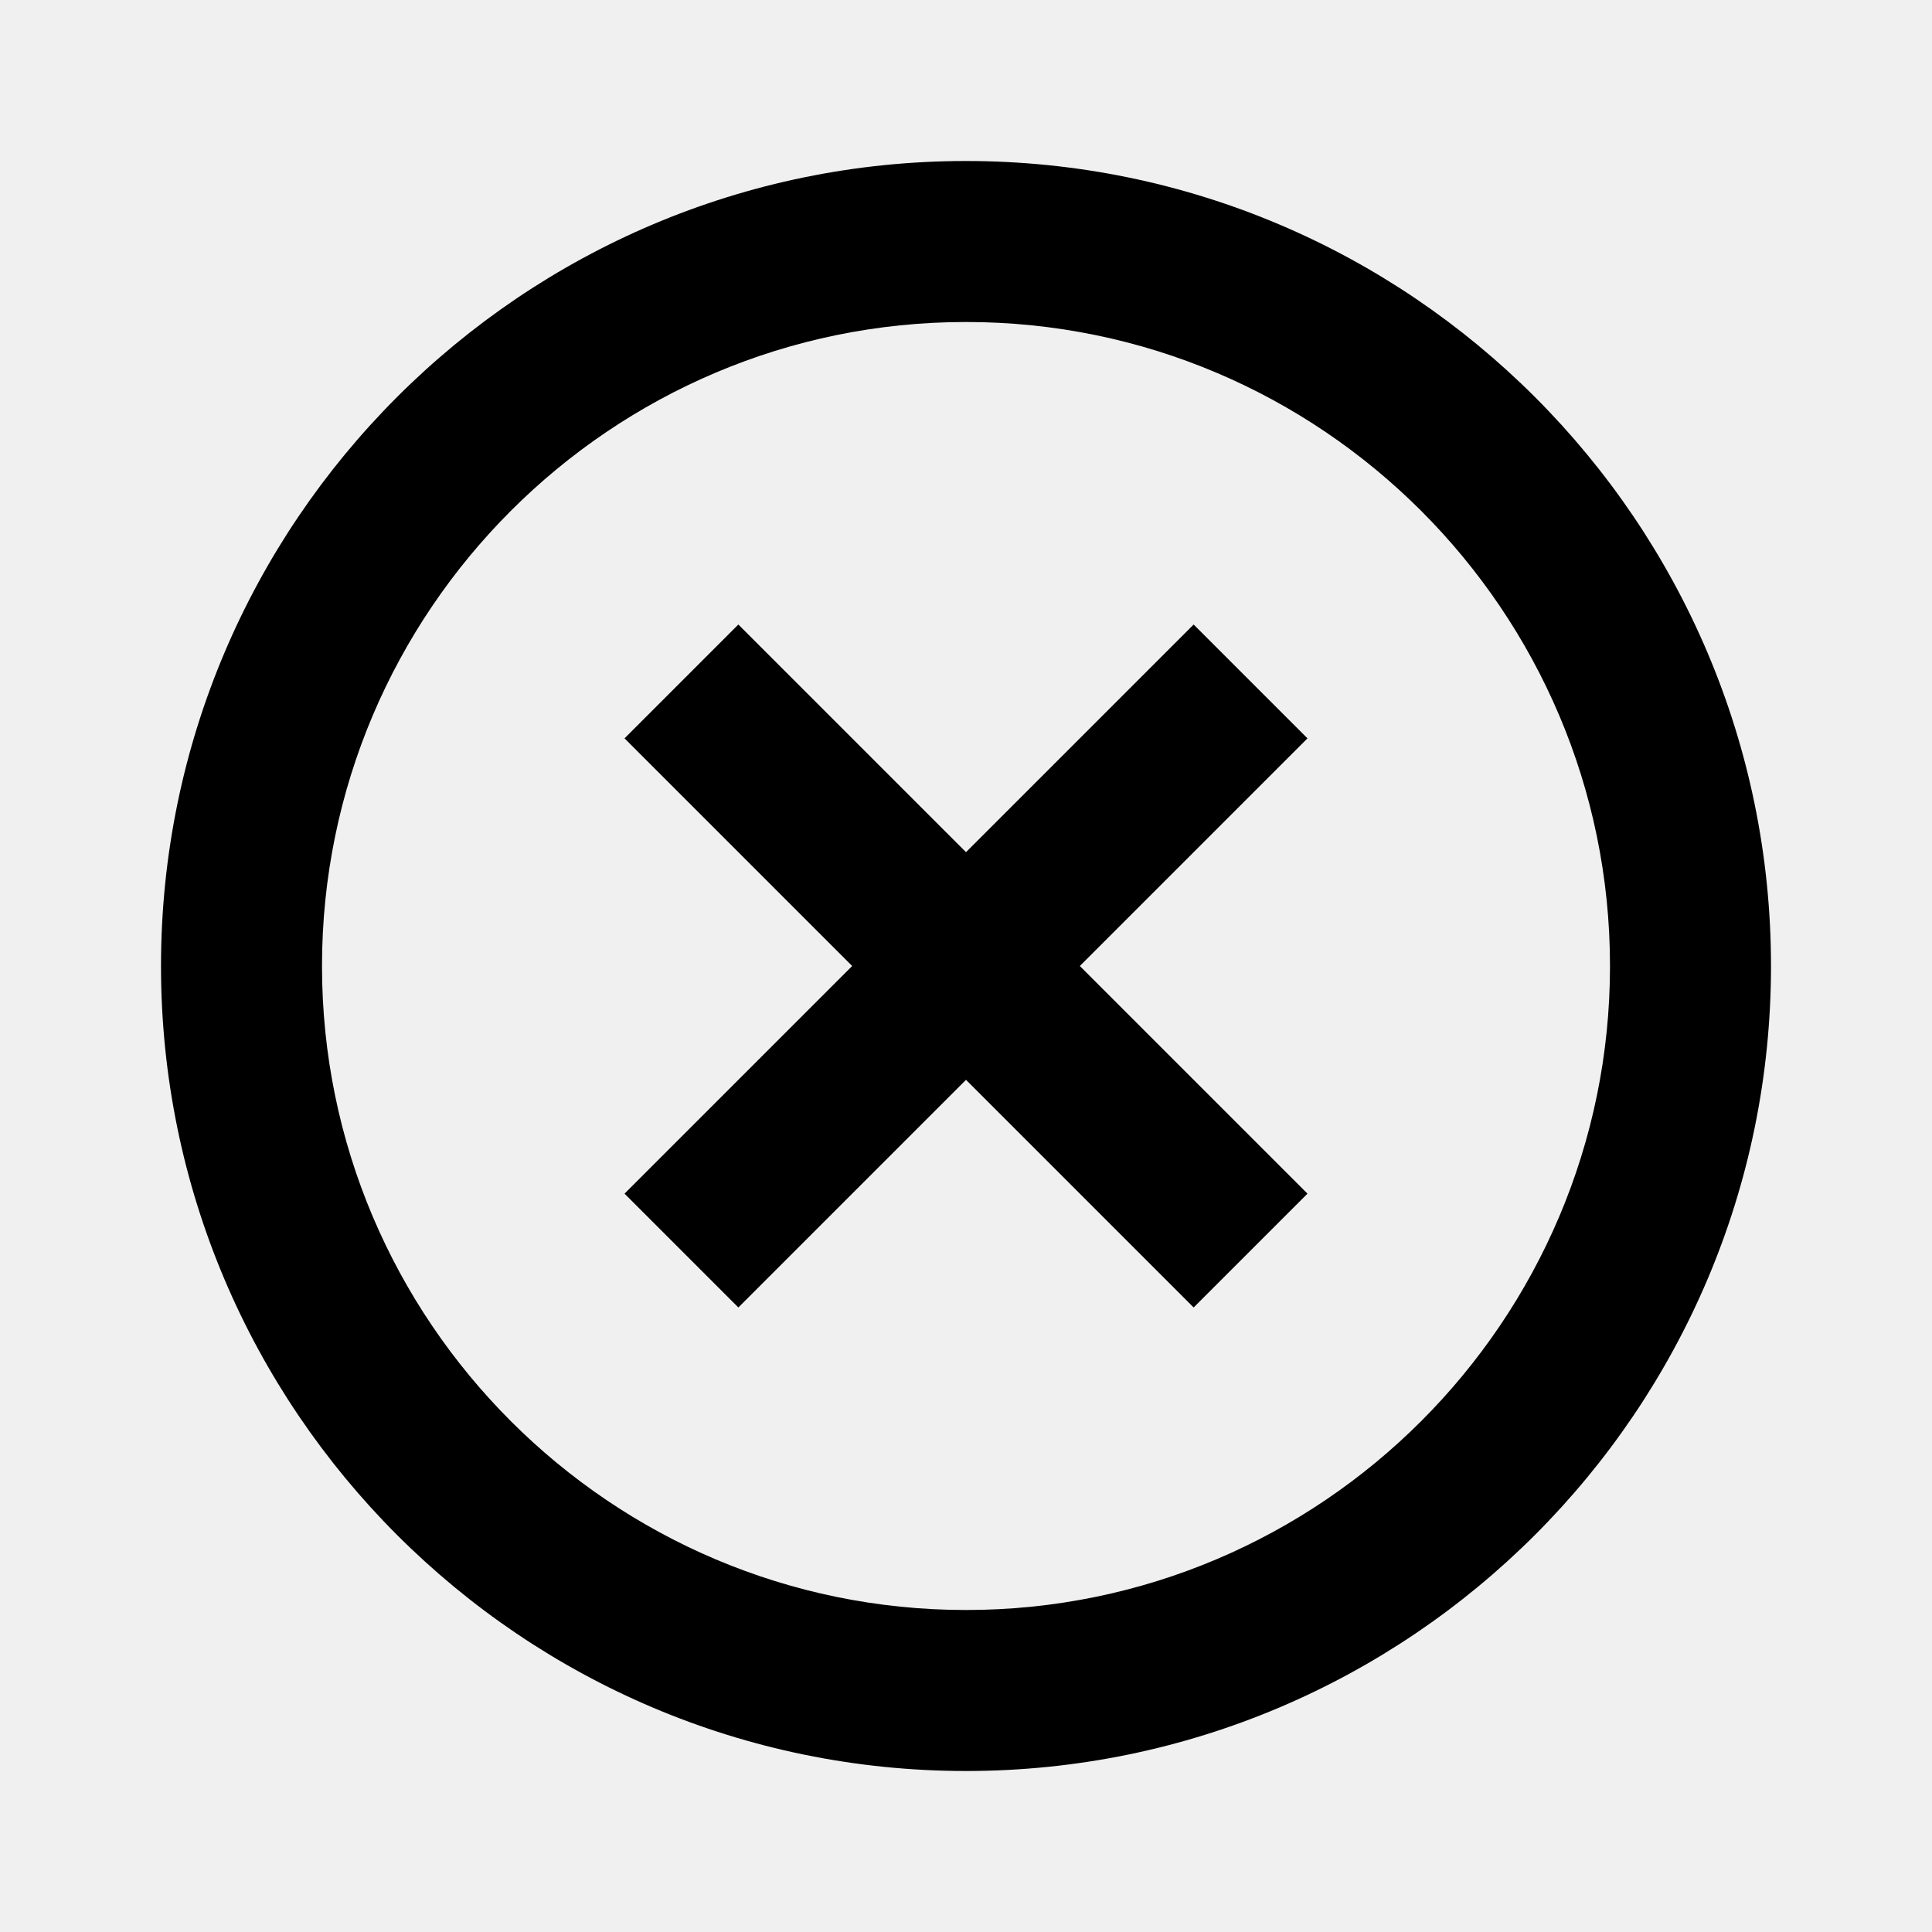
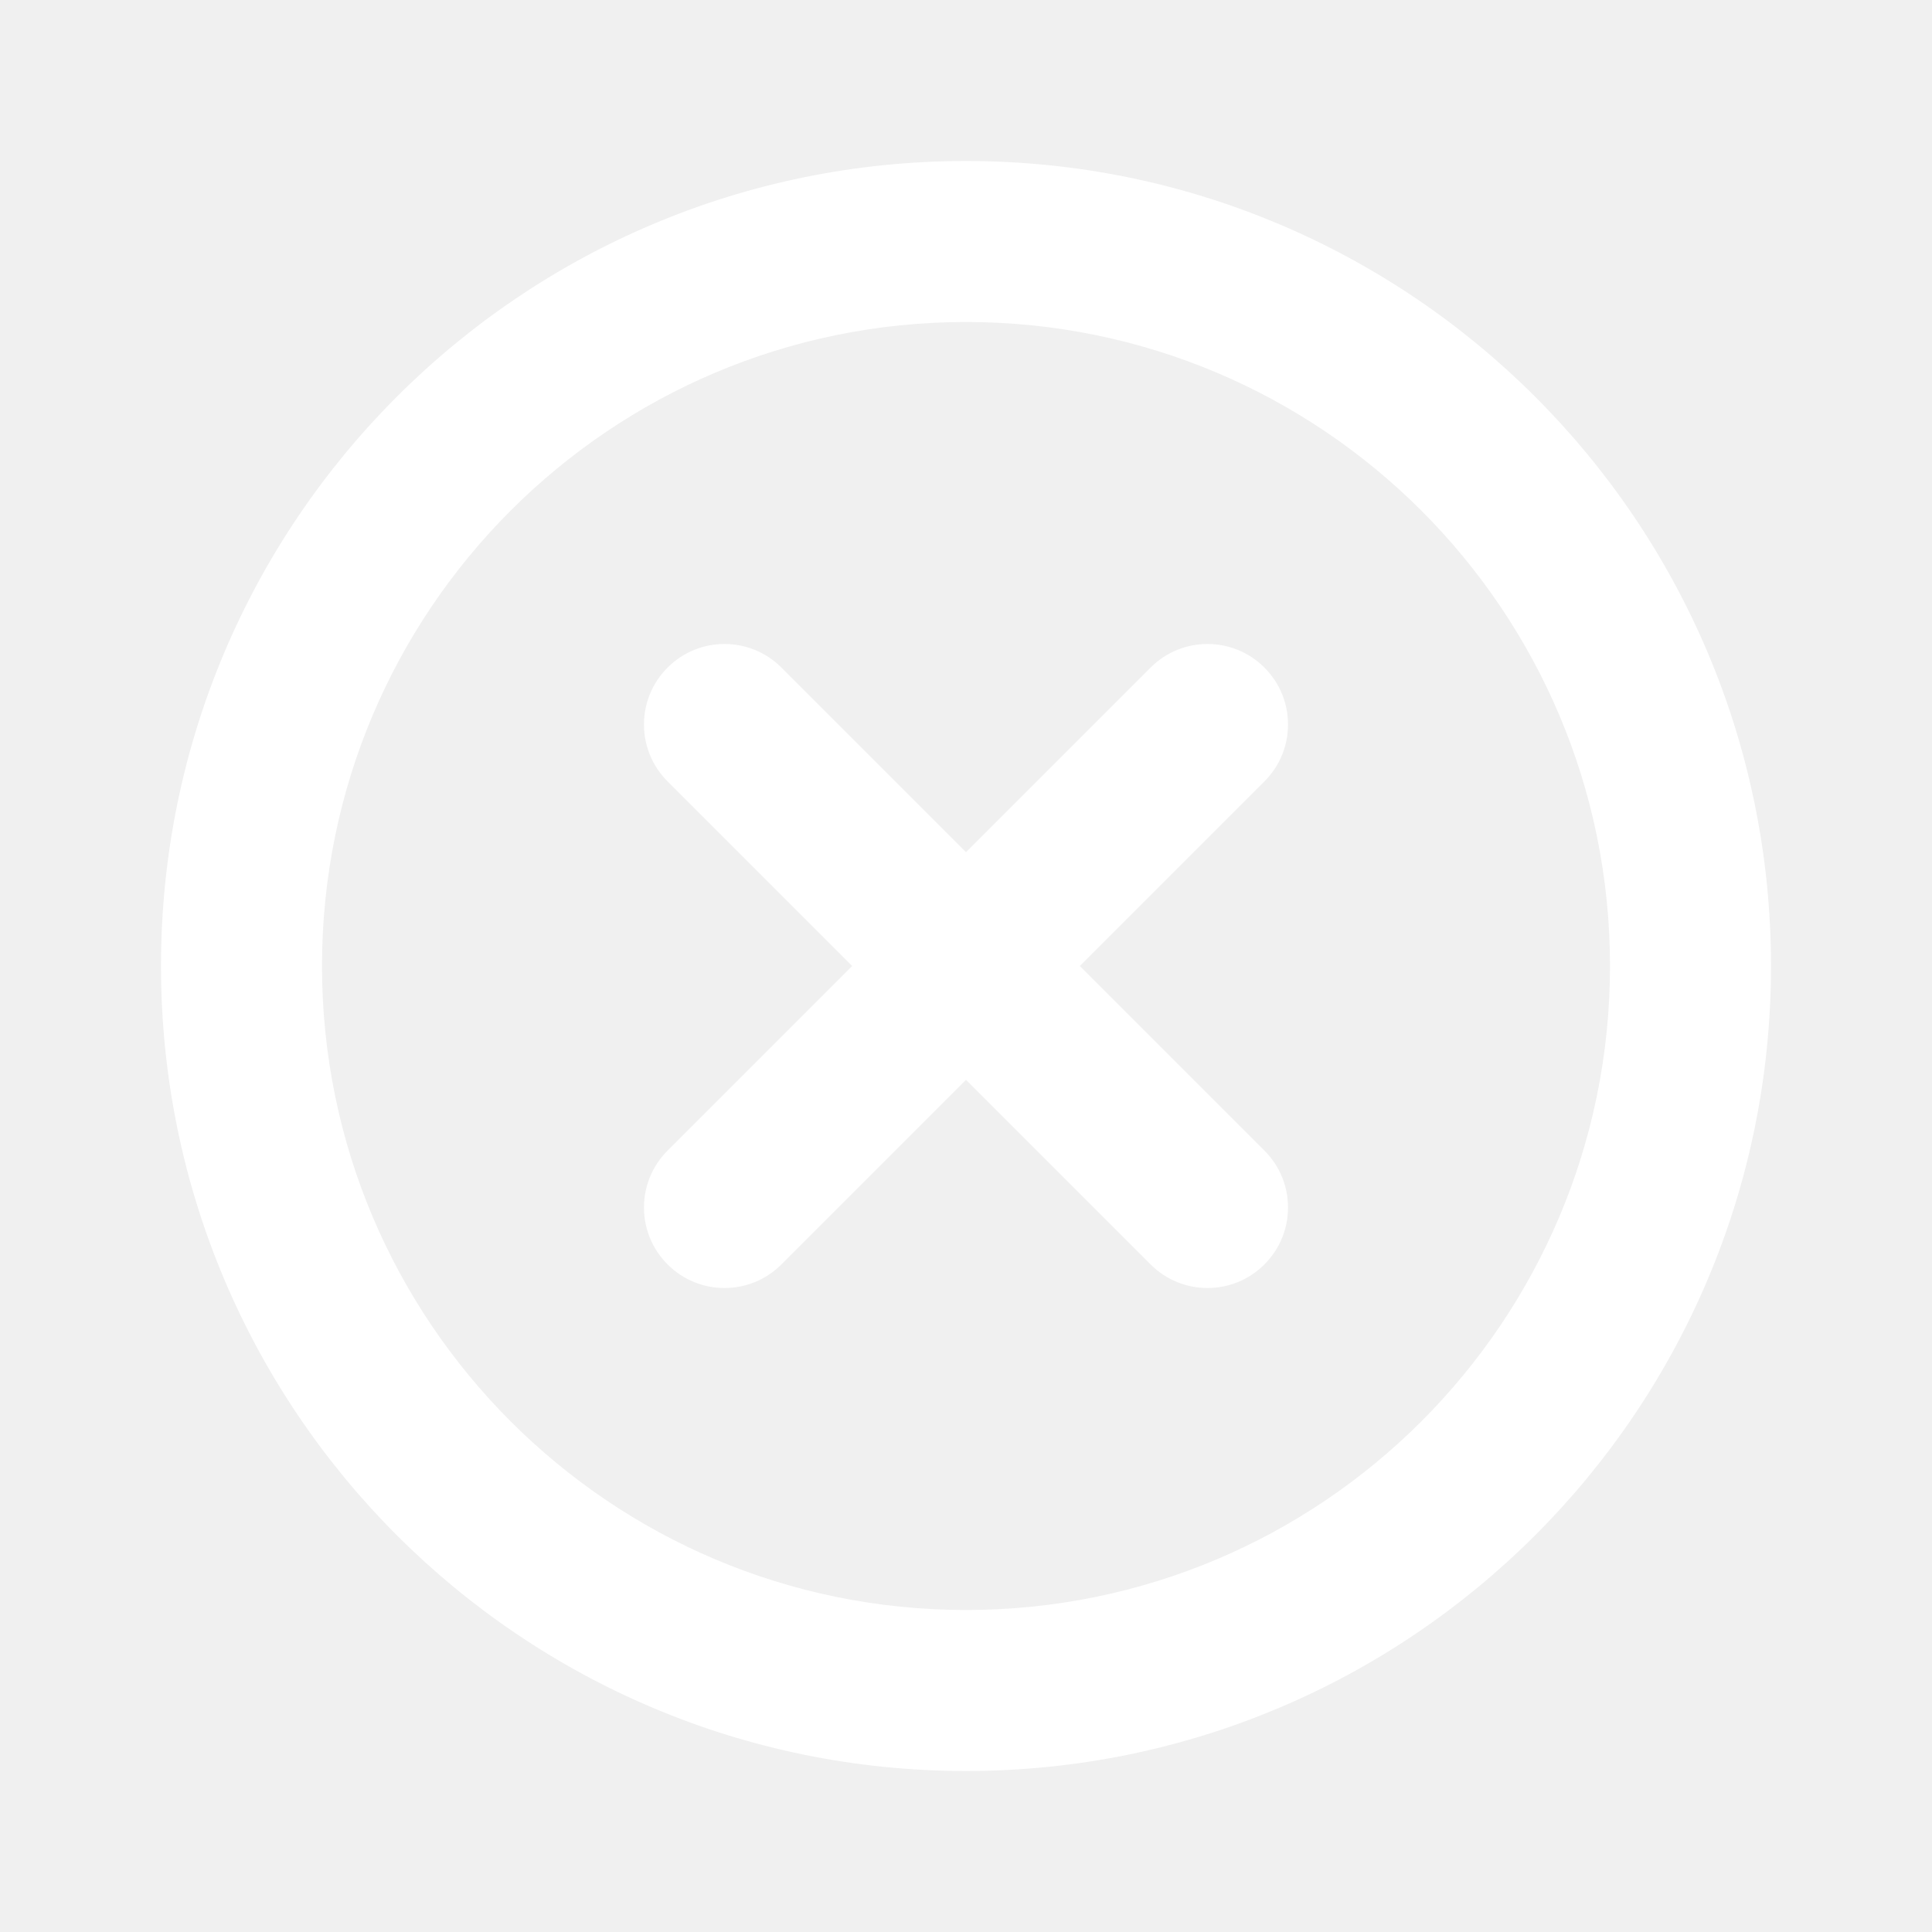
- <svg xmlns="http://www.w3.org/2000/svg" width="24" height="24" viewBox="0 0 24 24" style="fill:black;transform: ;msFilter:;">
-   <path d="M9.172 16.242 12 13.414l2.828 2.828 1.414-1.414L13.414 12l2.828-2.828-1.414-1.414L12 10.586 9.172 7.758 7.758 9.172 10.586 12l-2.828 2.828z" />
-   <path d="M12 22c5.514 0 10-4.486 10-10S17.514 2 12 2 2 6.486 2 12s4.486 10 10 10zm0-18c4.411 0 8 3.589 8 8s-3.589 8-8 8-8-3.589-8-8 3.589-8 8-8z" />
+ <svg xmlns="http://www.w3.org/2000/svg" width="800px" height="800px" viewBox="0 0 24 24" fill="none" stroke="#ffffff" stroke-width="0">
+   <g id="SVGRepo_bgCarrier" stroke-width="0" />
+   <g id="SVGRepo_tracerCarrier" stroke-linecap="round" stroke-linejoin="round" />
+   <g id="SVGRepo_iconCarrier">
+     <path d="M9.707 8.293C9.317 7.902 8.683 7.902 8.293 8.293C7.902 8.683 7.902 9.317 8.293 9.707L10.586 12L8.293 14.293C7.902 14.683 7.902 15.317 8.293 15.707C8.683 16.098 9.317 16.098 9.707 15.707L12 13.414L14.293 15.707C14.683 16.098 15.317 16.098 15.707 15.707C16.098 15.317 16.098 14.683 15.707 14.293L13.414 12L15.707 9.707C16.098 9.317 16.098 8.683 15.707 8.293C15.317 7.902 14.683 7.902 14.293 8.293L12 10.586L9.707 8.293Z" fill="#ffffff" />
+     <path fill-rule="evenodd" clip-rule="evenodd" d="M12 2C6.477 2 2 6.477 2 12C2 17.523 6.477 22 12 22C17.523 22 22 17.523 22 12C22 6.477 17.523 2 12 2ZM4 12C4 7.582 7.582 4 12 4C16.418 4 20 7.582 20 12C20 16.418 16.418 20 12 20C7.582 20 4 16.418 4 12Z" fill="#ffffff" />
+   </g>
</svg>
